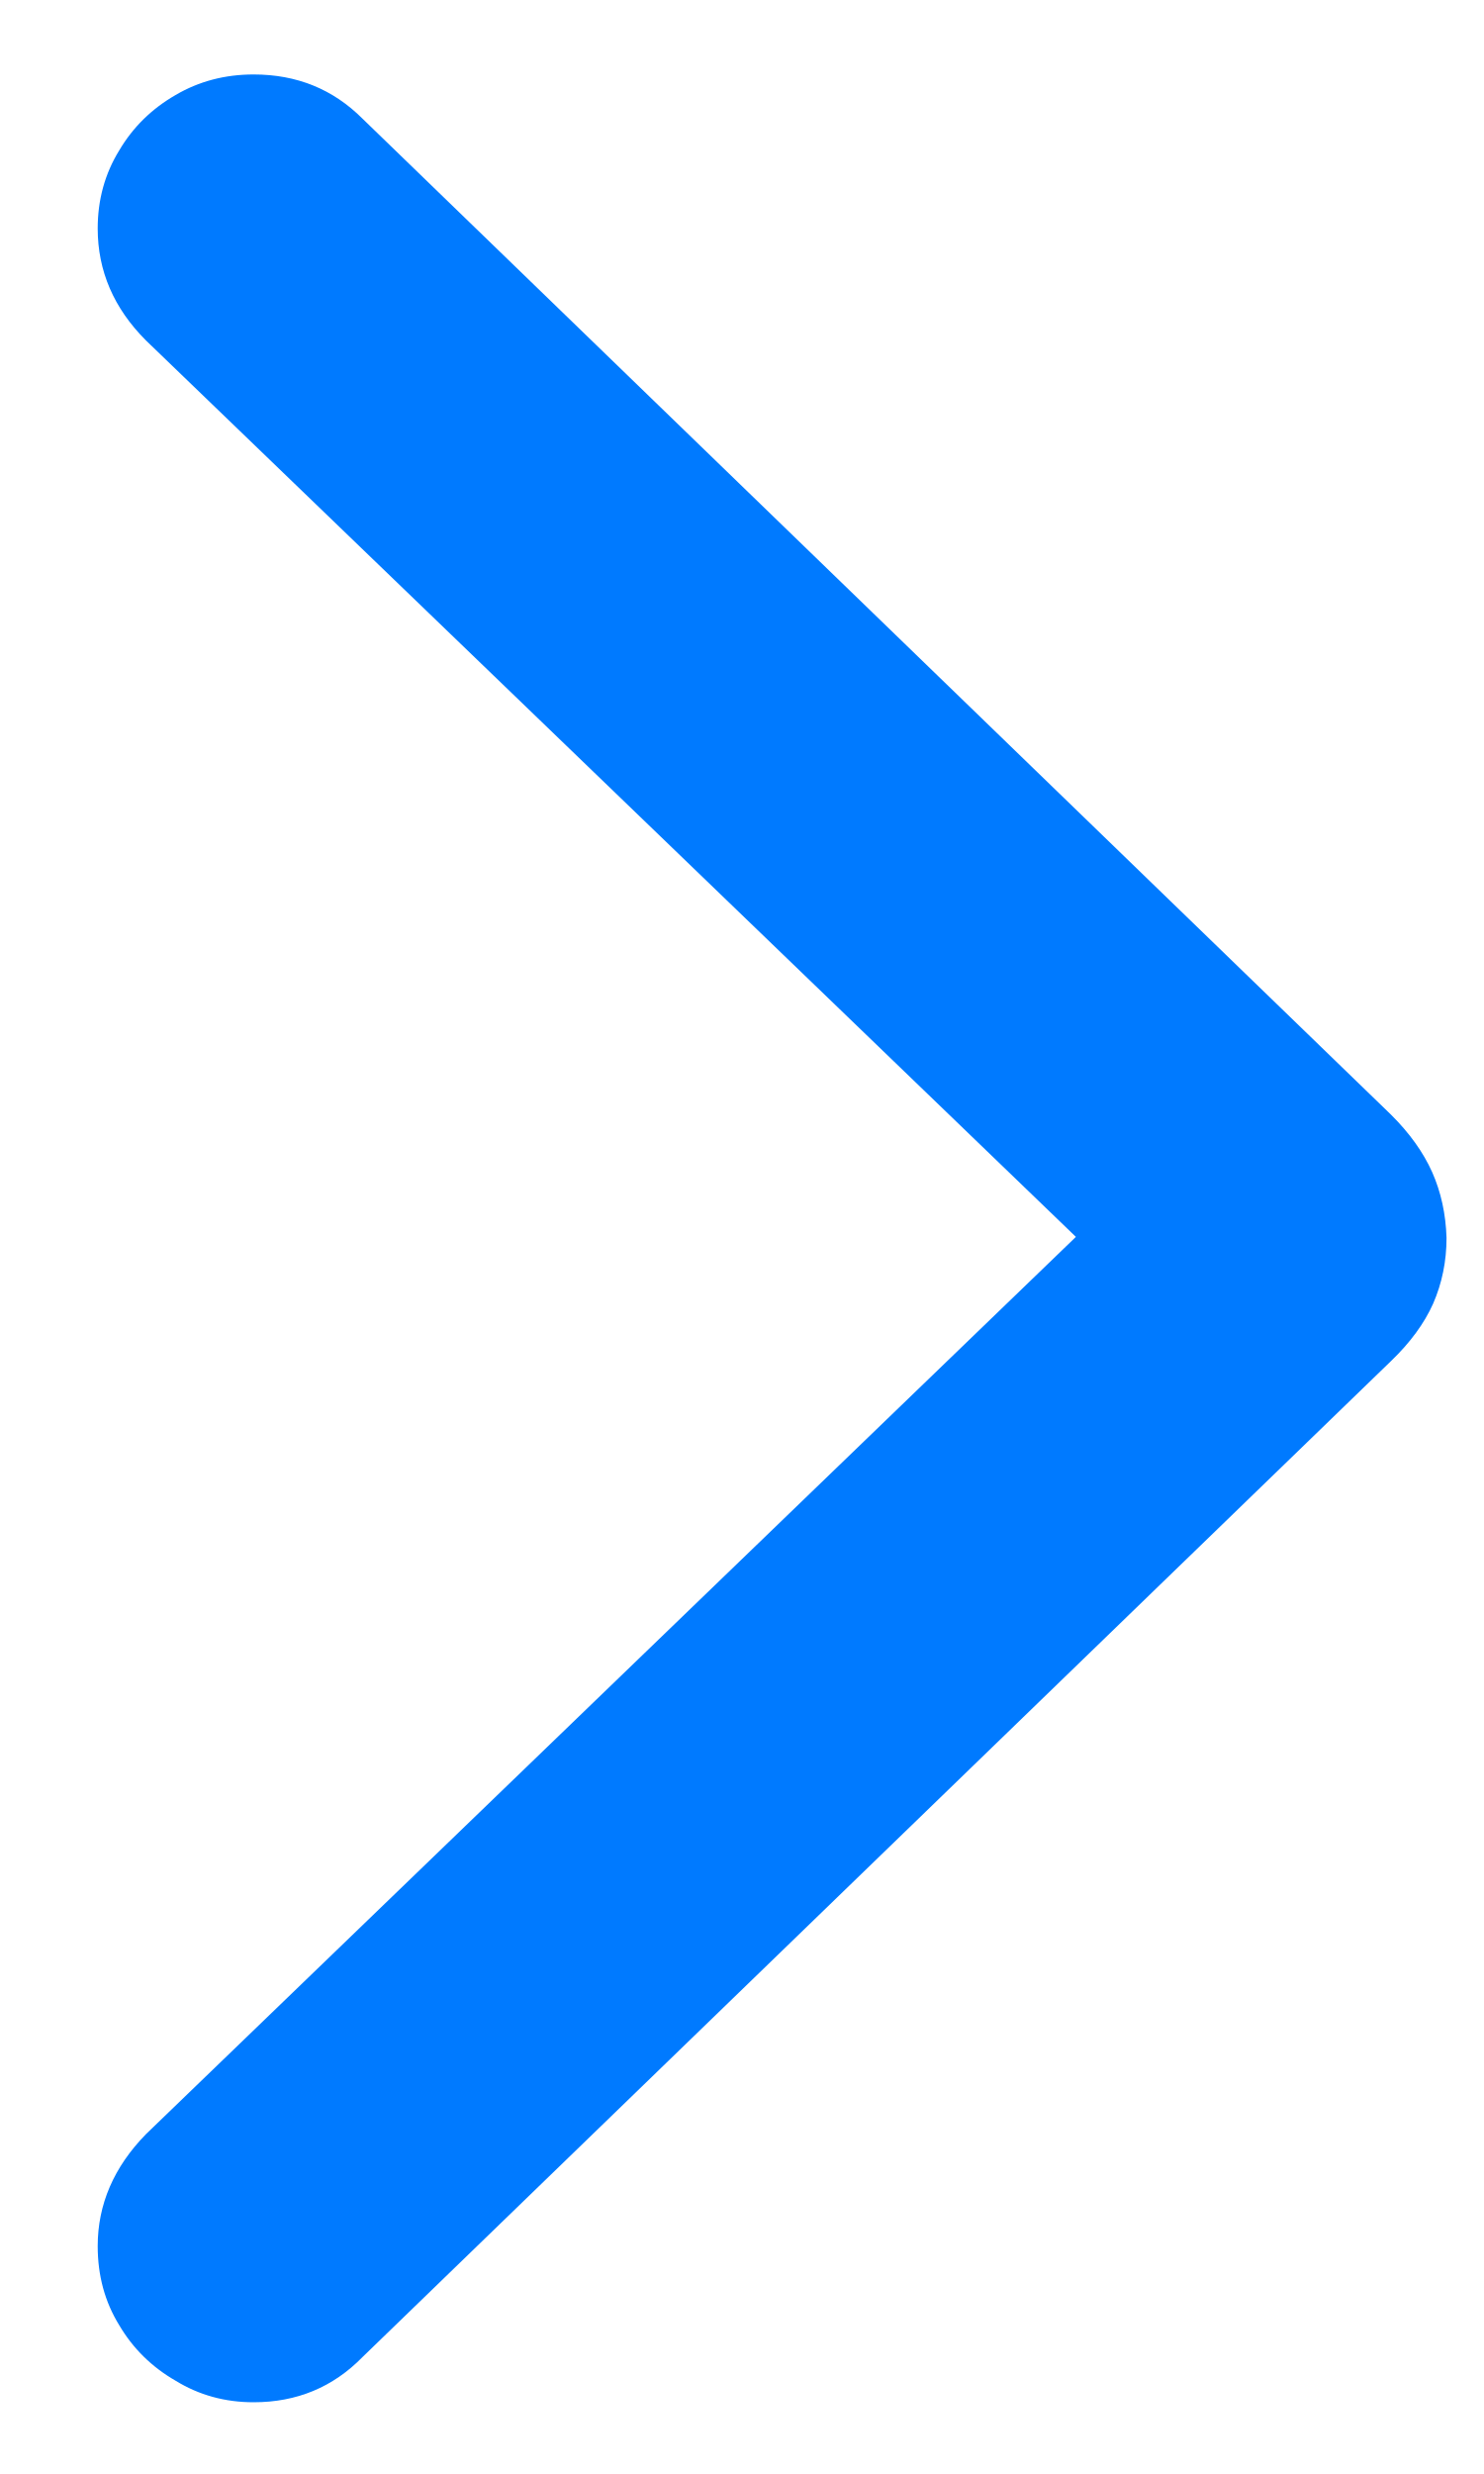
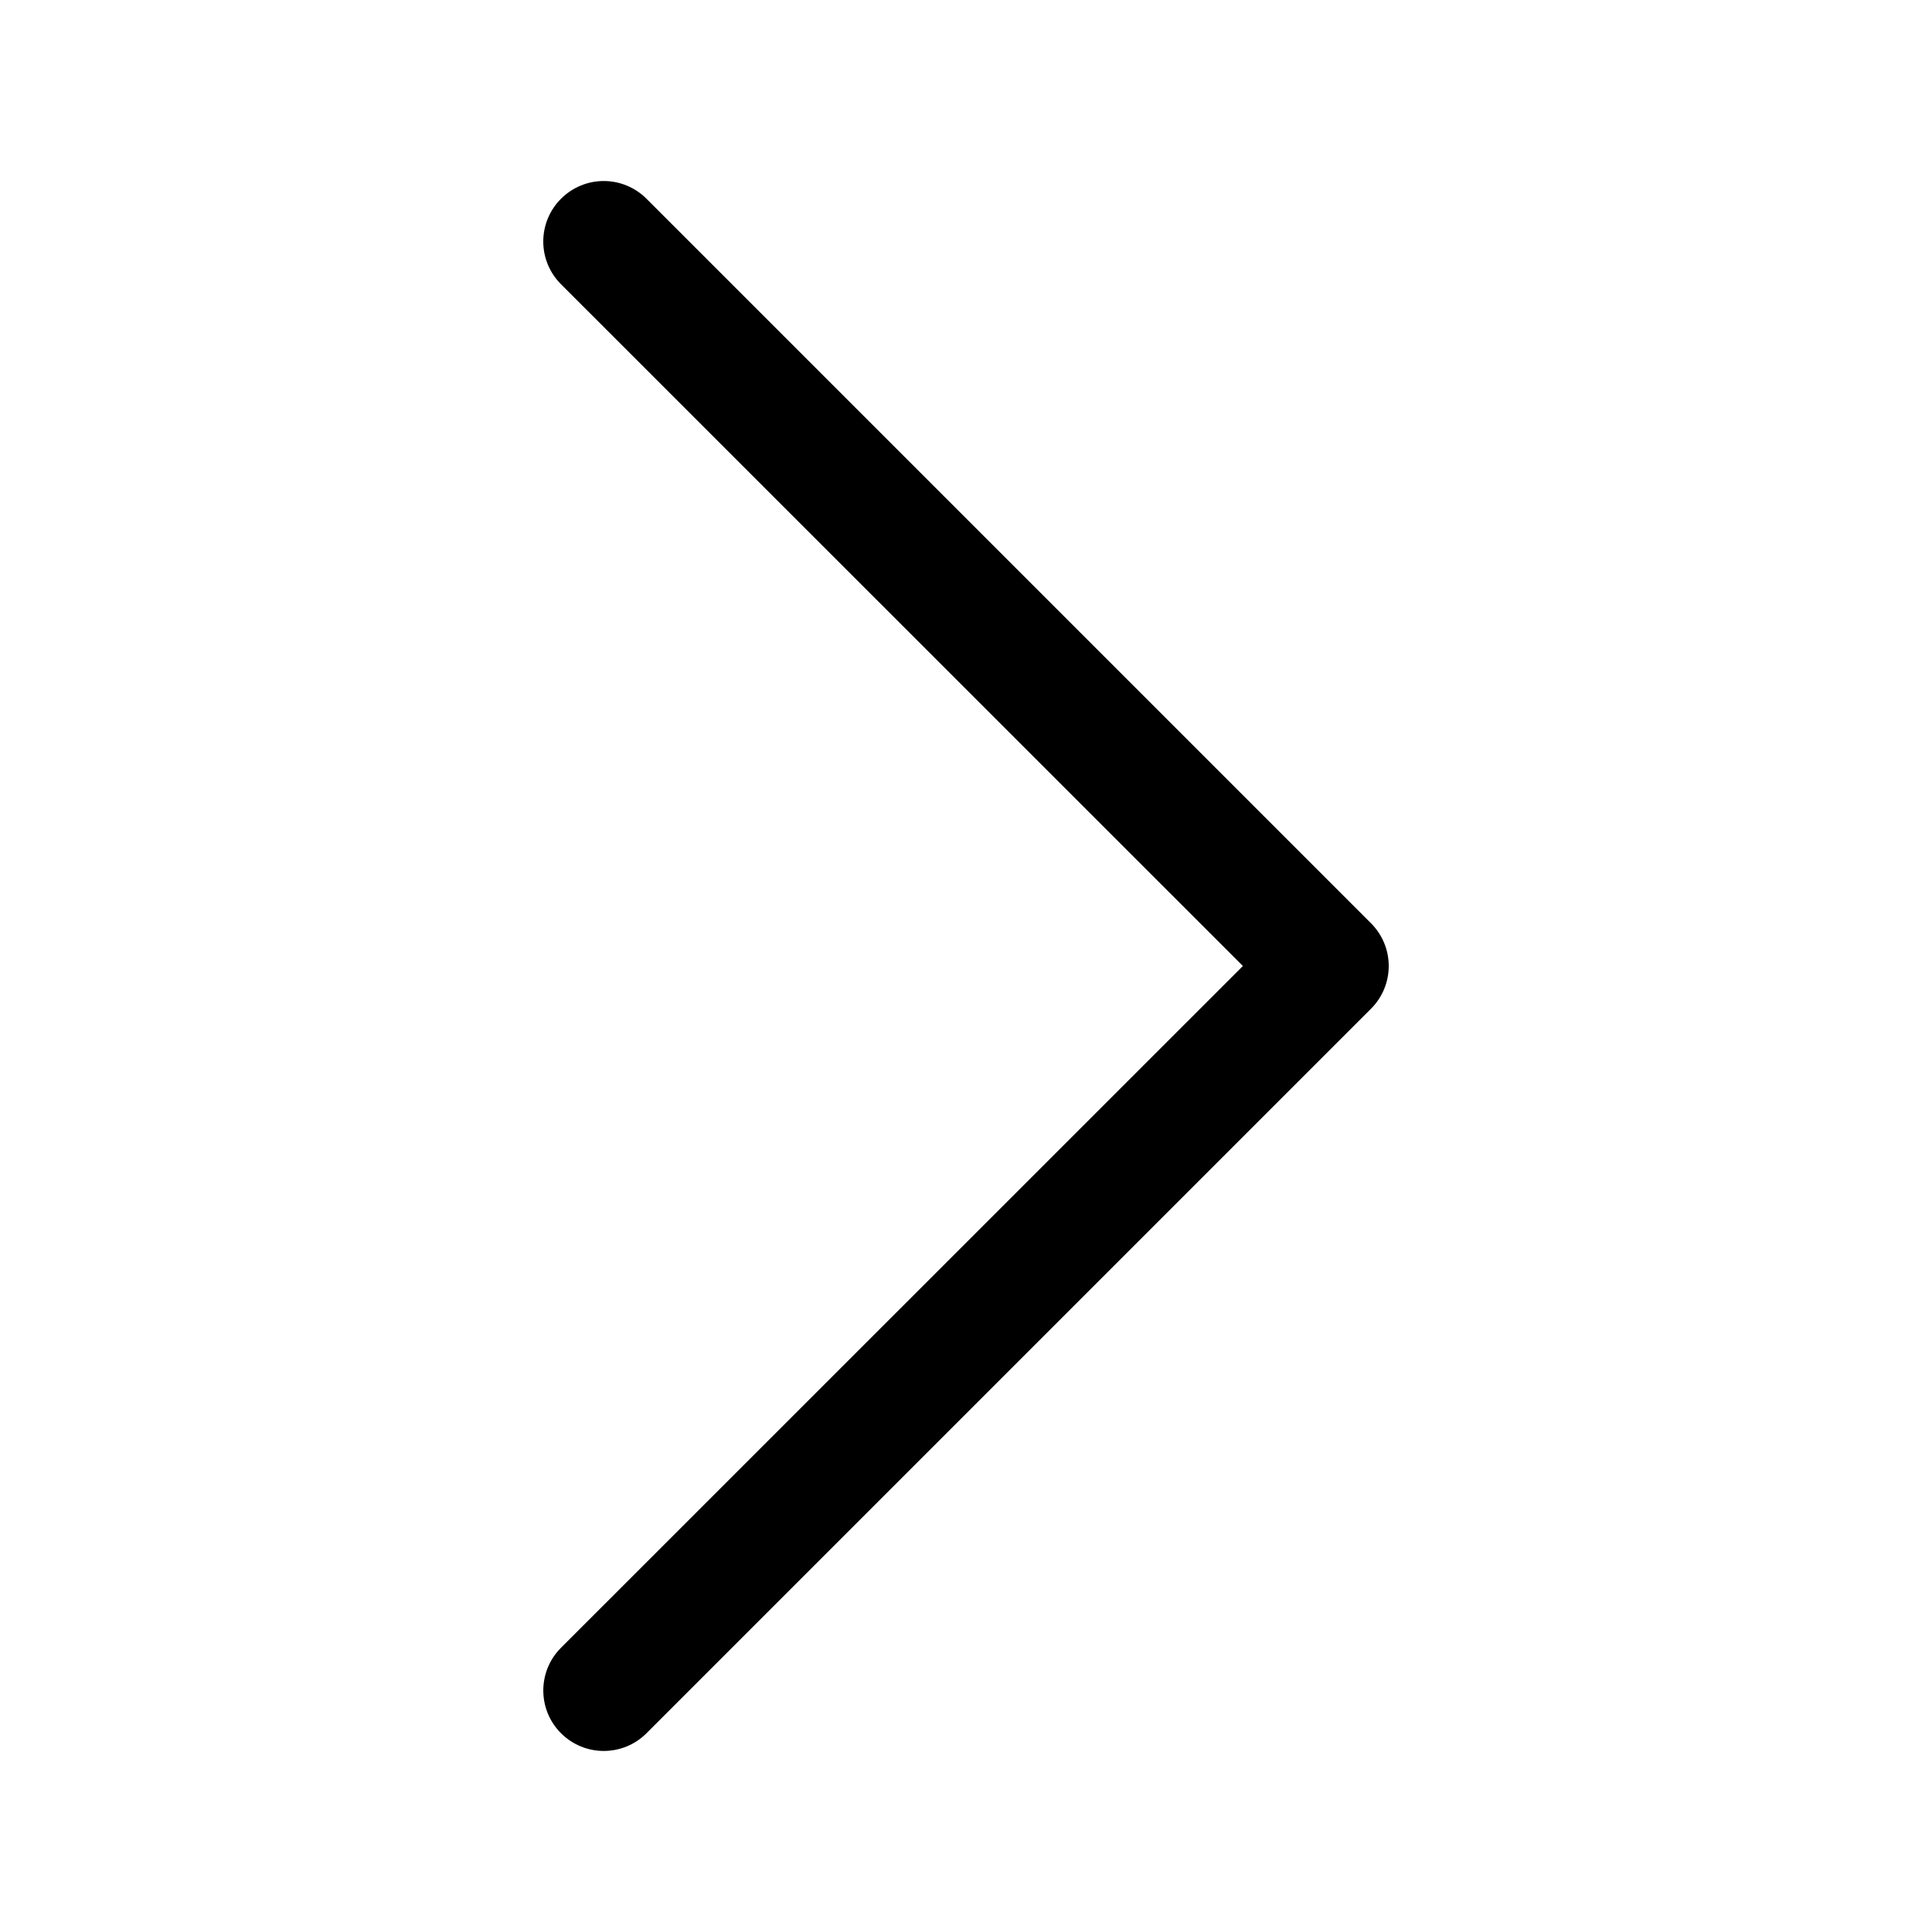
- <svg xmlns="http://www.w3.org/2000/svg" width="12" height="20" viewBox="0 0 12 20" fill="none">
-   <path d="M11.697 10.007C11.691 9.813 11.652 9.636 11.581 9.476C11.509 9.315 11.398 9.16 11.248 9.011L2.931 0.959C2.693 0.721 2.4 0.602 2.051 0.602C1.819 0.602 1.609 0.657 1.42 0.768C1.227 0.879 1.075 1.028 0.964 1.216C0.848 1.404 0.79 1.615 0.79 1.847C0.79 2.19 0.92 2.492 1.18 2.752L8.7 9.999L1.18 17.253C0.92 17.519 0.79 17.821 0.79 18.158C0.79 18.396 0.848 18.609 0.964 18.797C1.075 18.985 1.227 19.135 1.42 19.246C1.609 19.362 1.819 19.42 2.051 19.42C2.4 19.42 2.693 19.298 2.931 19.055L11.248 11.003C11.403 10.854 11.517 10.699 11.589 10.538C11.661 10.372 11.697 10.195 11.697 10.007Z" fill="#007AFF" />
+ <svg xmlns="http://www.w3.org/2000/svg" width="16" height="16" fill="currentColor" class="bi bi-chevron-right" viewBox="0 0 16 16">
+   <path fill-rule="evenodd" d="M4.646 1.646a.5.5 0 0 1 .708 0l6 6a.5.5 0 0 1 0 .708l-6 6a.5.5 0 0 1-.708-.708L10.293 8 4.646 2.354a.5.5 0 0 1 0-.708" />
</svg>
